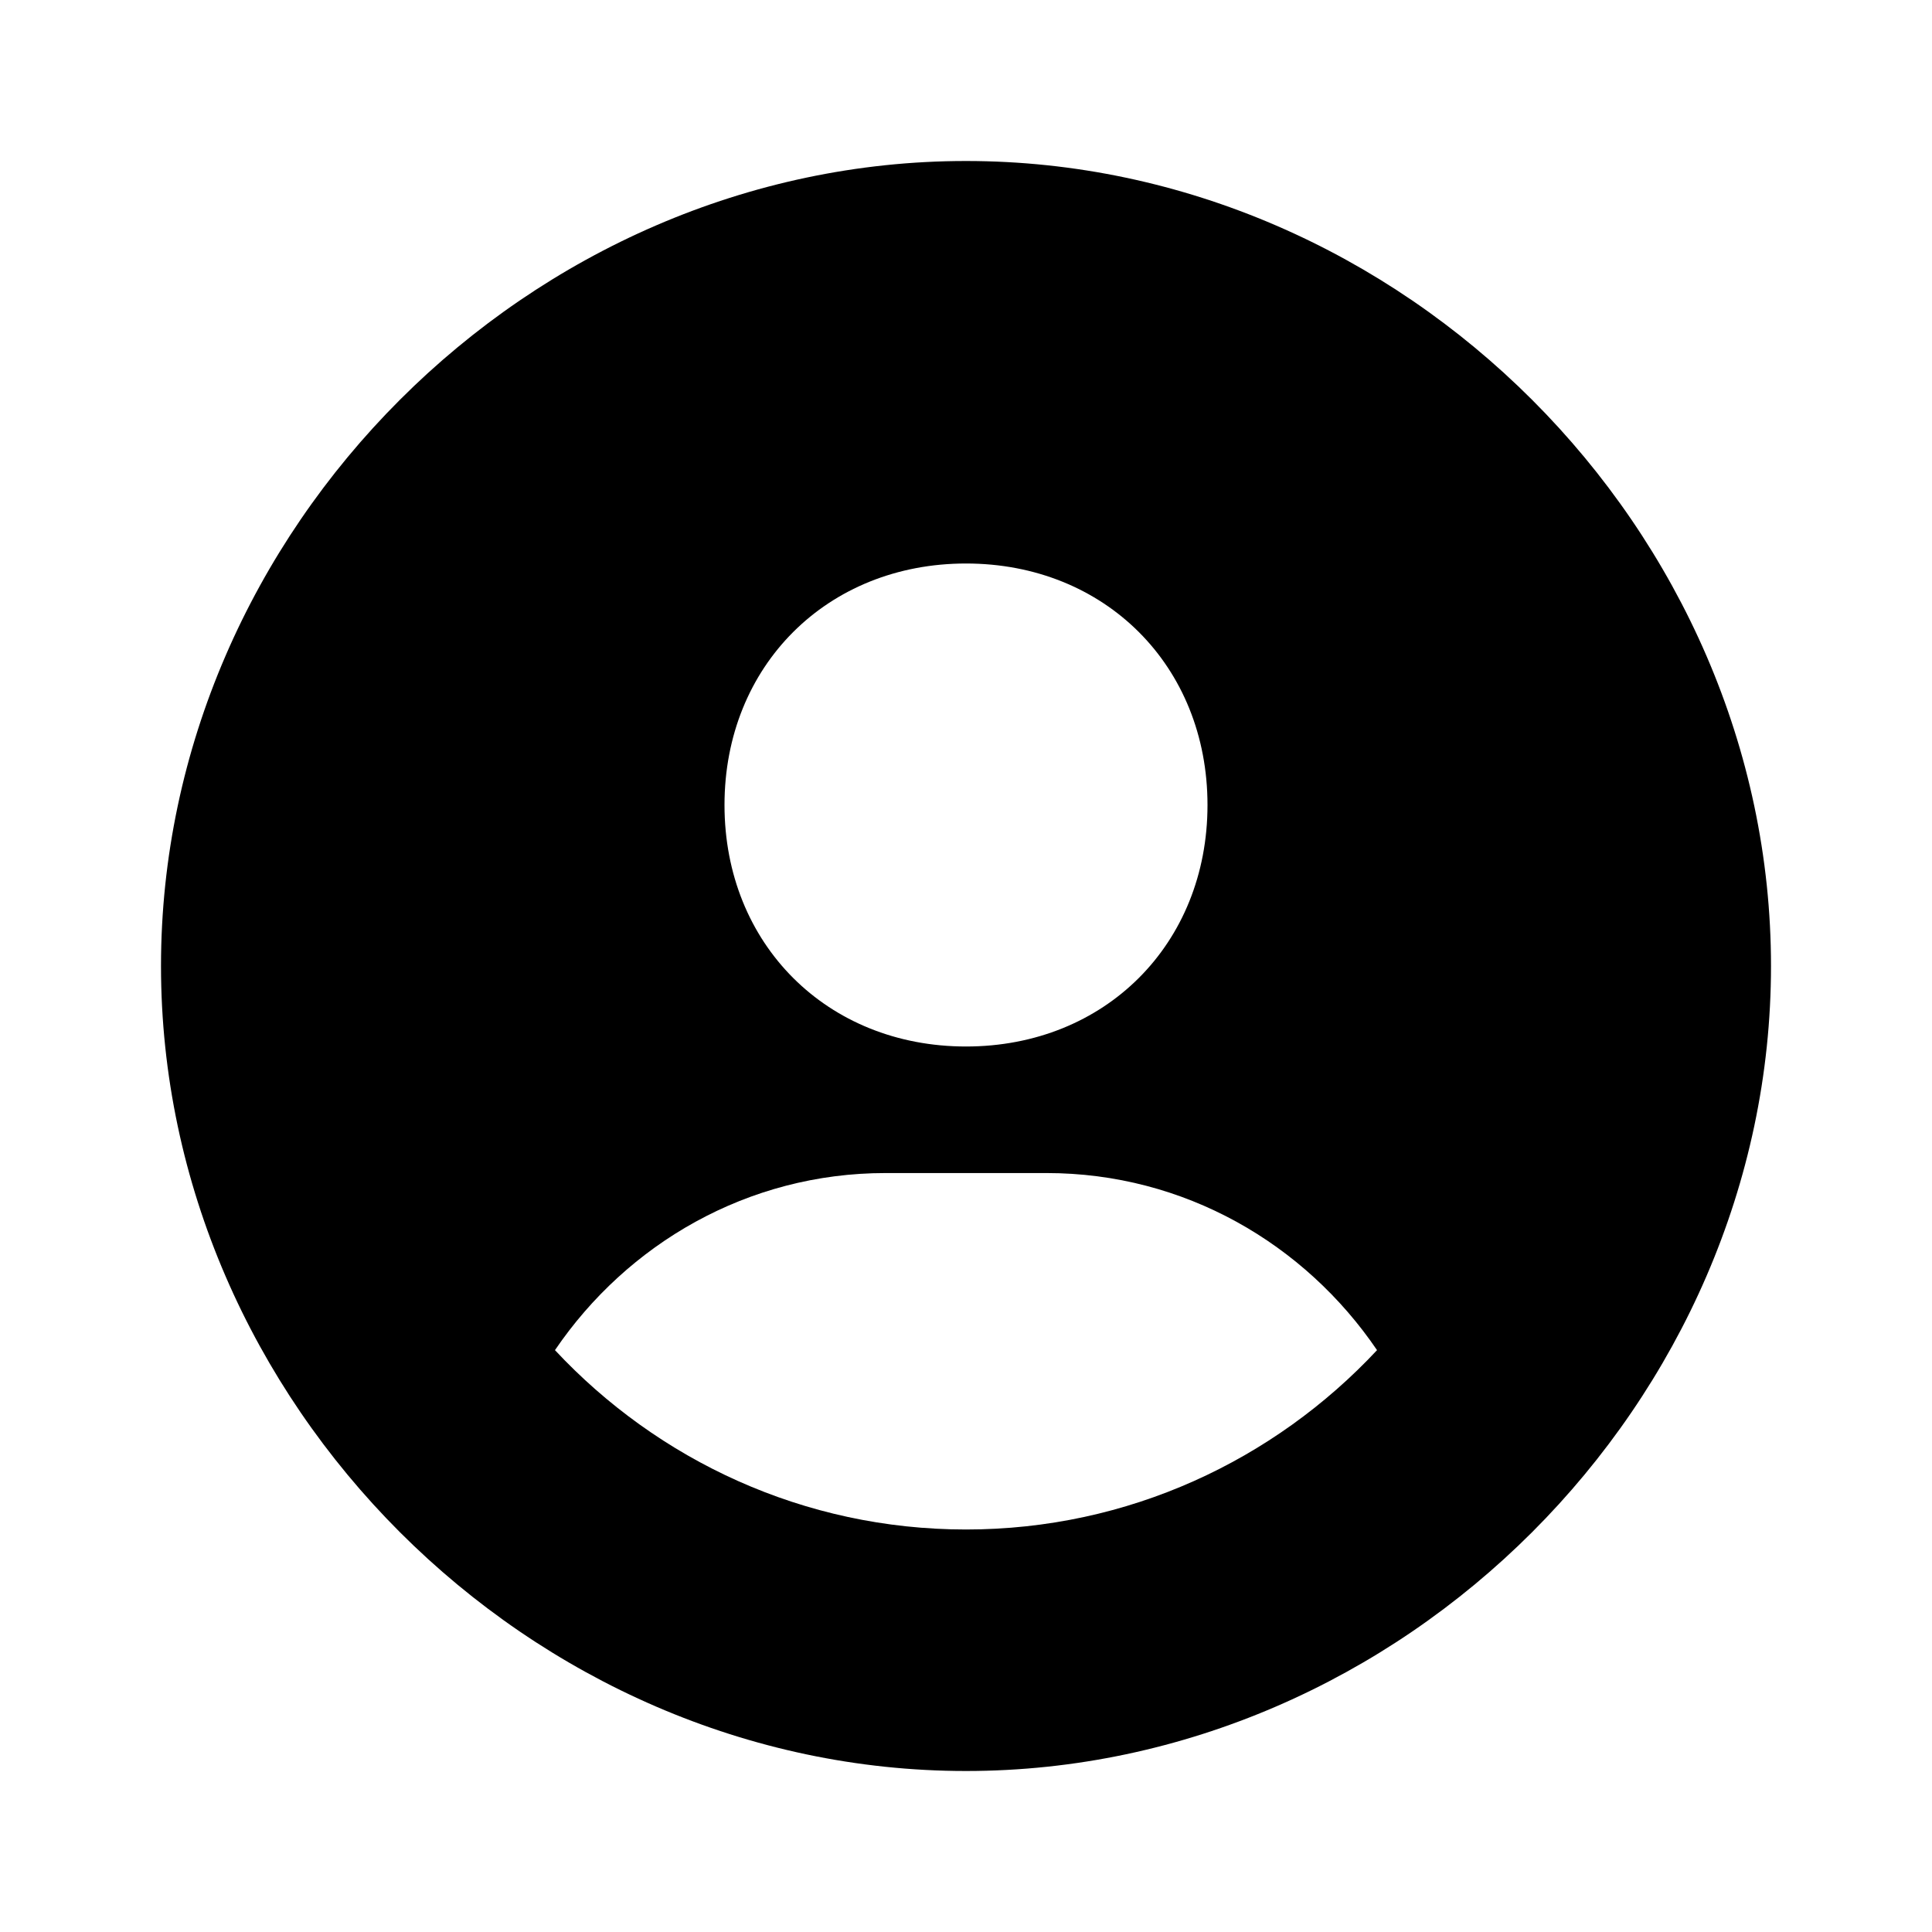
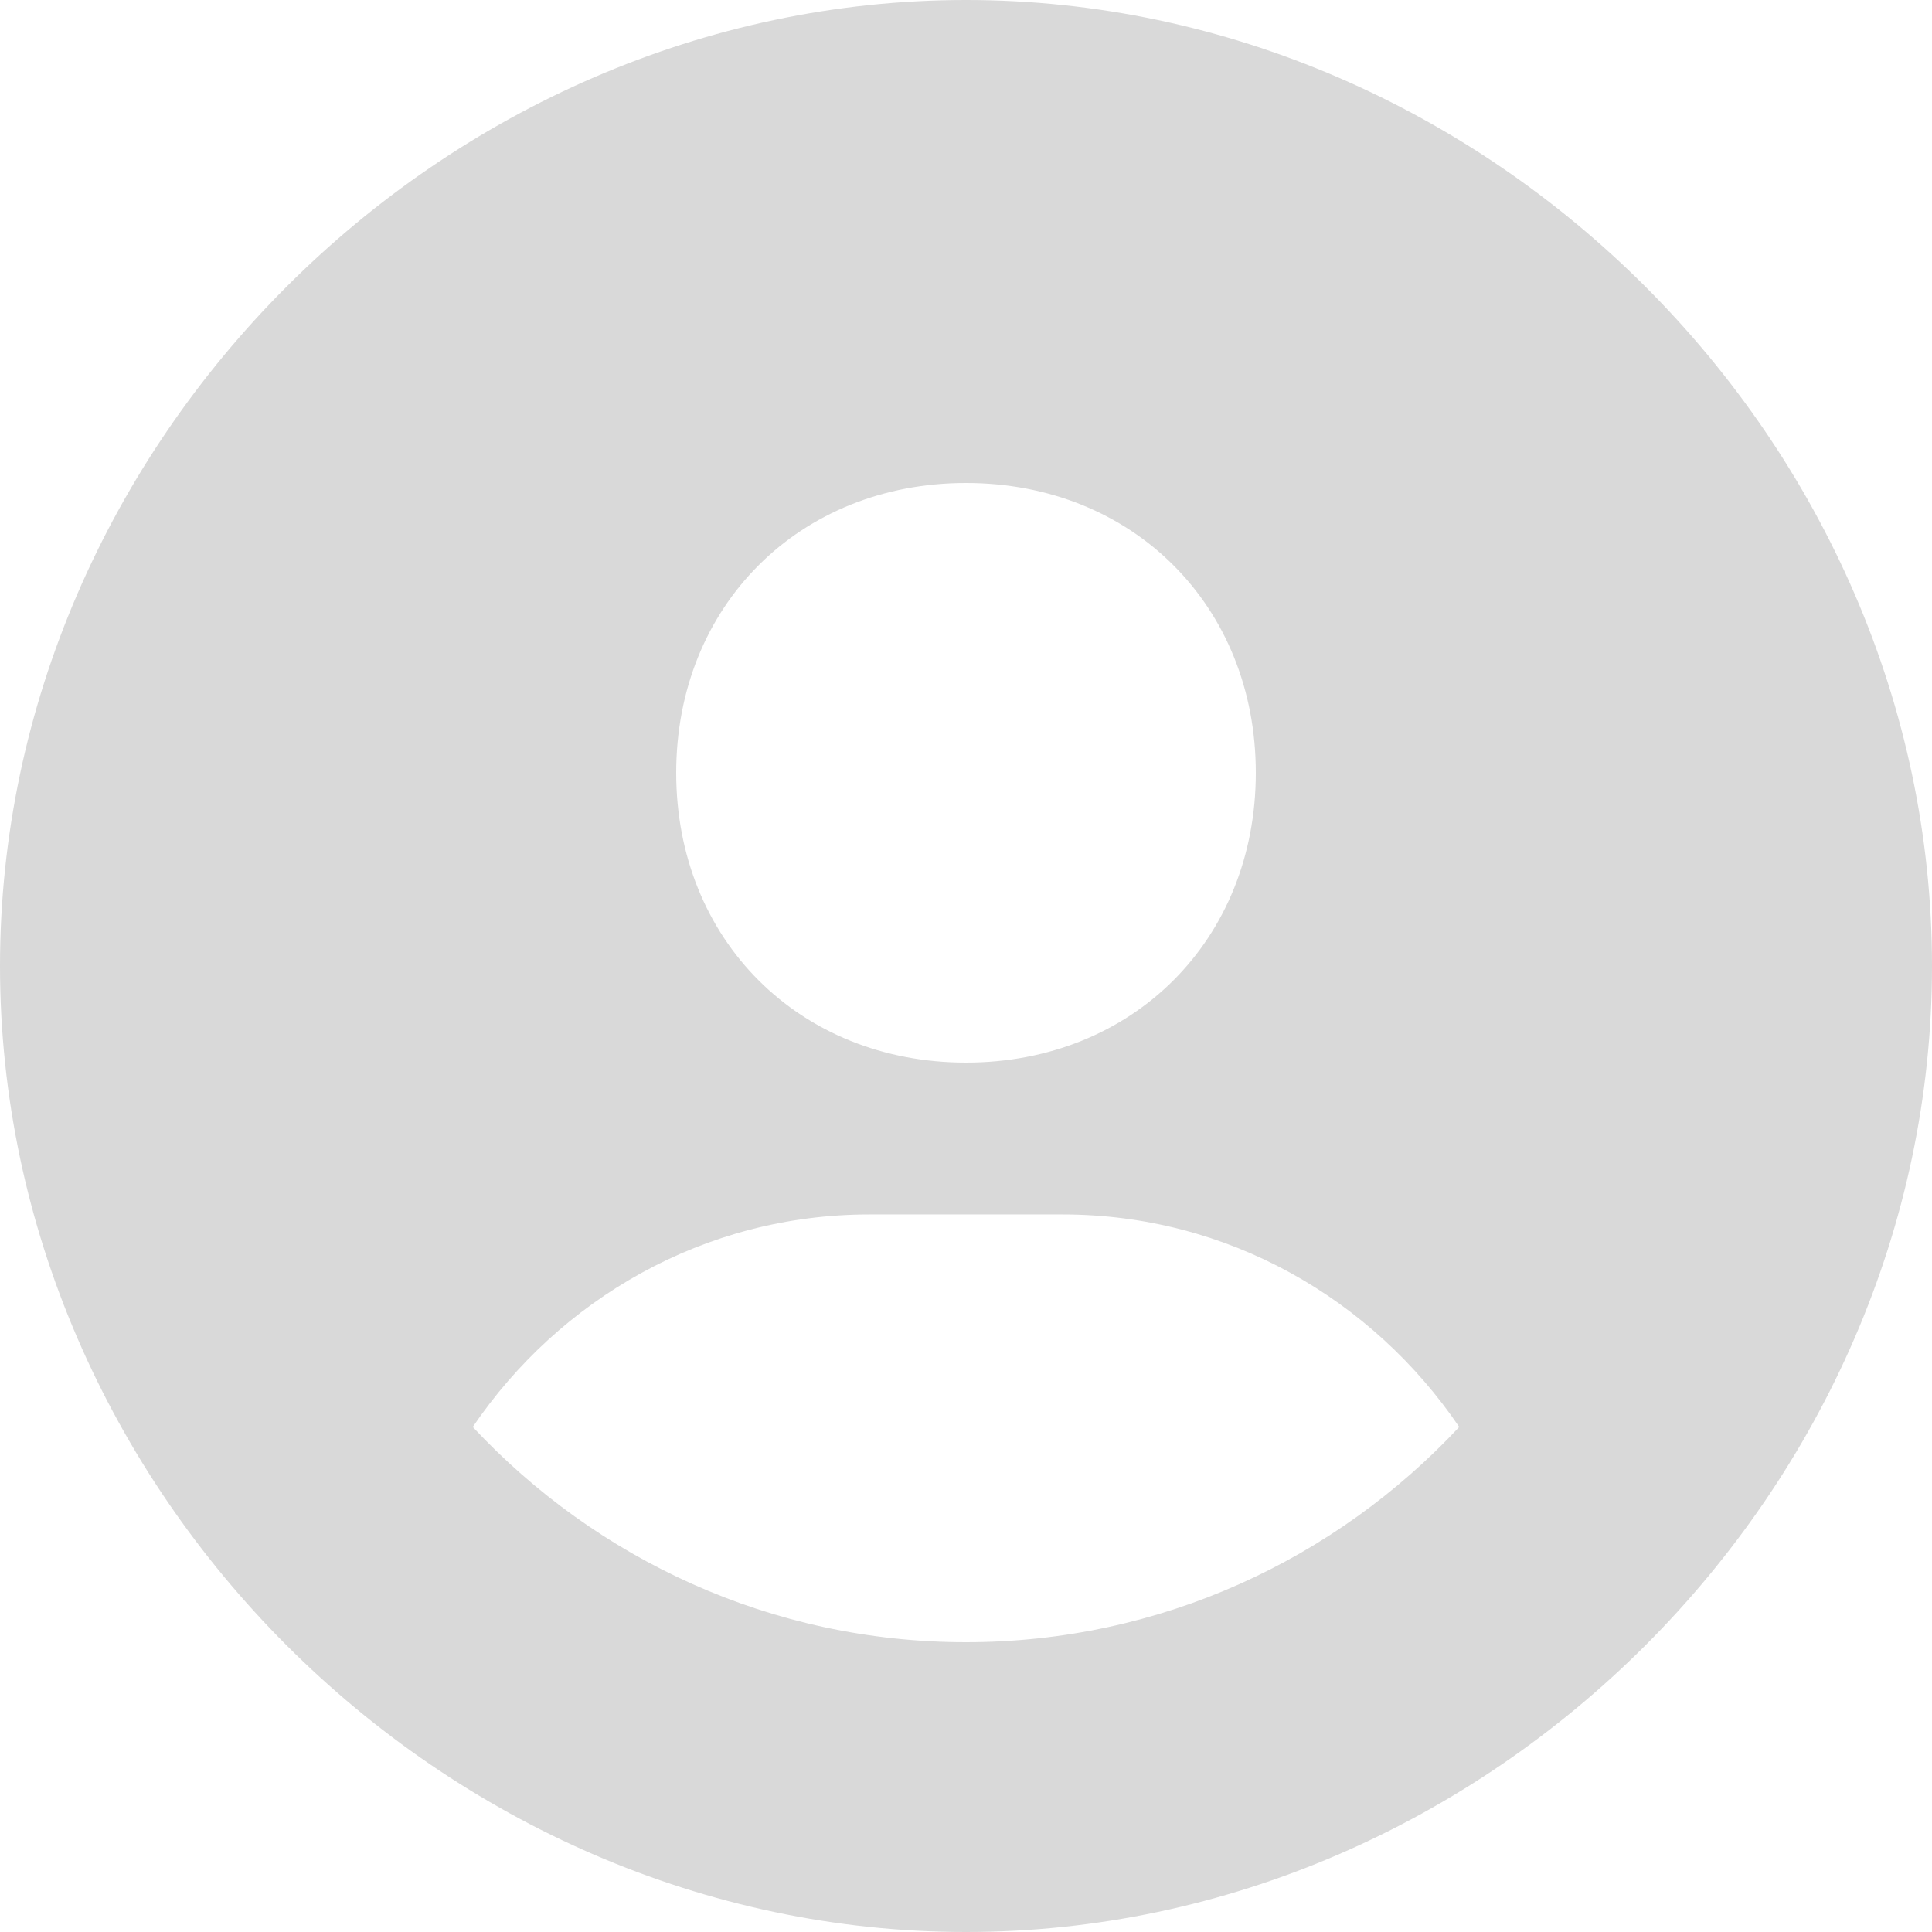
- <svg xmlns="http://www.w3.org/2000/svg" width="1em" height="1em" preserveAspectRatio="xMidYMid meet" viewBox="0 0 24 24" style="-ms-transform: rotate(360deg); -webkit-transform: rotate(360deg); transform: rotate(360deg);">
-   <path fill="currentColor" d="M12 2C6.579 2 2 6.579 2 12s4.579 10 10 10s10-4.579 10-10S17.421 2 12 2zm0 5c1.727 0 3 1.272 3 3s-1.273 3-3 3c-1.726 0-3-1.272-3-3s1.274-3 3-3zm-5.106 9.772c.897-1.32 2.393-2.2 4.106-2.2h2c1.714 0 3.209.88 4.106 2.2C15.828 18.14 14.015 19 12 19s-3.828-.86-5.106-2.228z" />
+ <svg xmlns="http://www.w3.org/2000/svg" width="77" height="77" viewBox="0 0 77 77" fill="none">
+   <path d="M38.5 0C17.629 0 0 17.629 0 38.5C0 59.371 17.629 77 38.5 77C59.371 77 77 59.371 77 38.5C77 17.629 59.371 0 38.5 0ZM38.5 19.25C45.149 19.25 50.05 24.147 50.05 30.8C50.05 37.453 45.149 42.35 38.5 42.35C31.855 42.35 26.95 37.453 26.95 30.8C26.95 24.147 31.855 19.25 38.5 19.25ZM18.842 56.872C22.295 51.79 28.055 48.402 34.65 48.402H42.35C48.949 48.402 54.705 51.79 58.158 56.872C53.238 62.139 46.258 65.45 38.5 65.45C30.742 65.45 23.762 62.139 18.842 56.872Z" fill="#D9D9D9" />
</svg>
